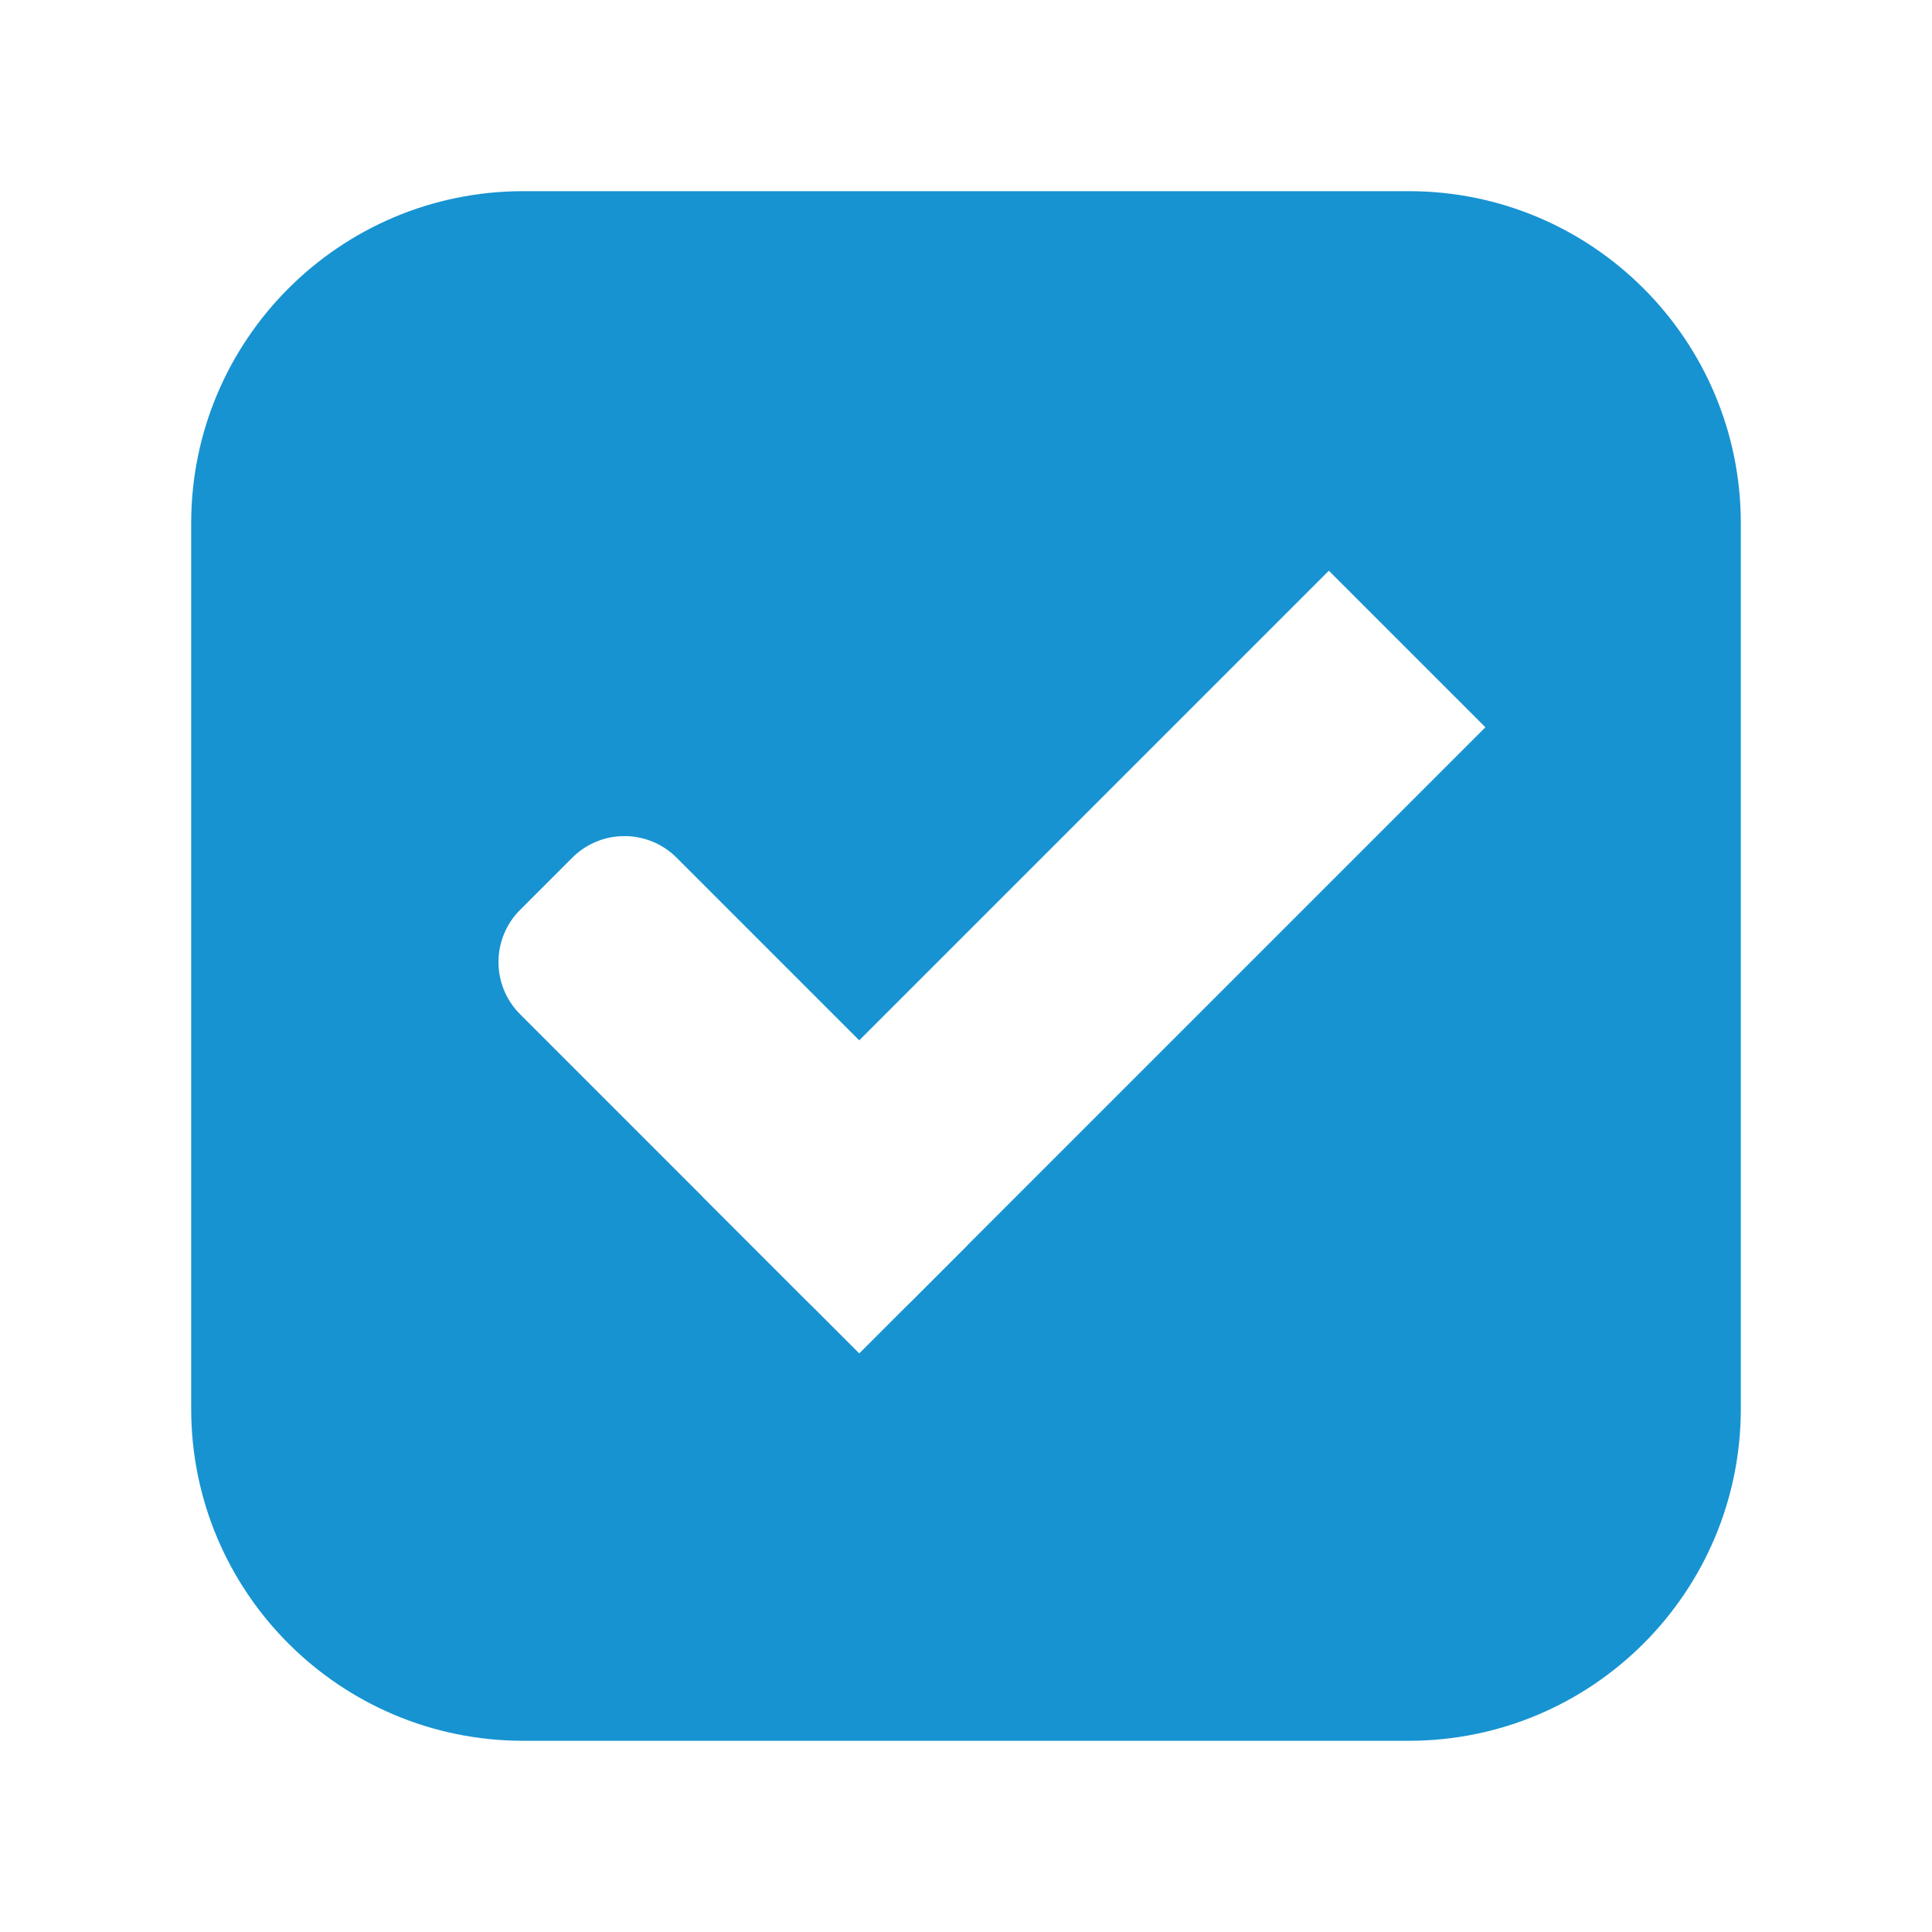
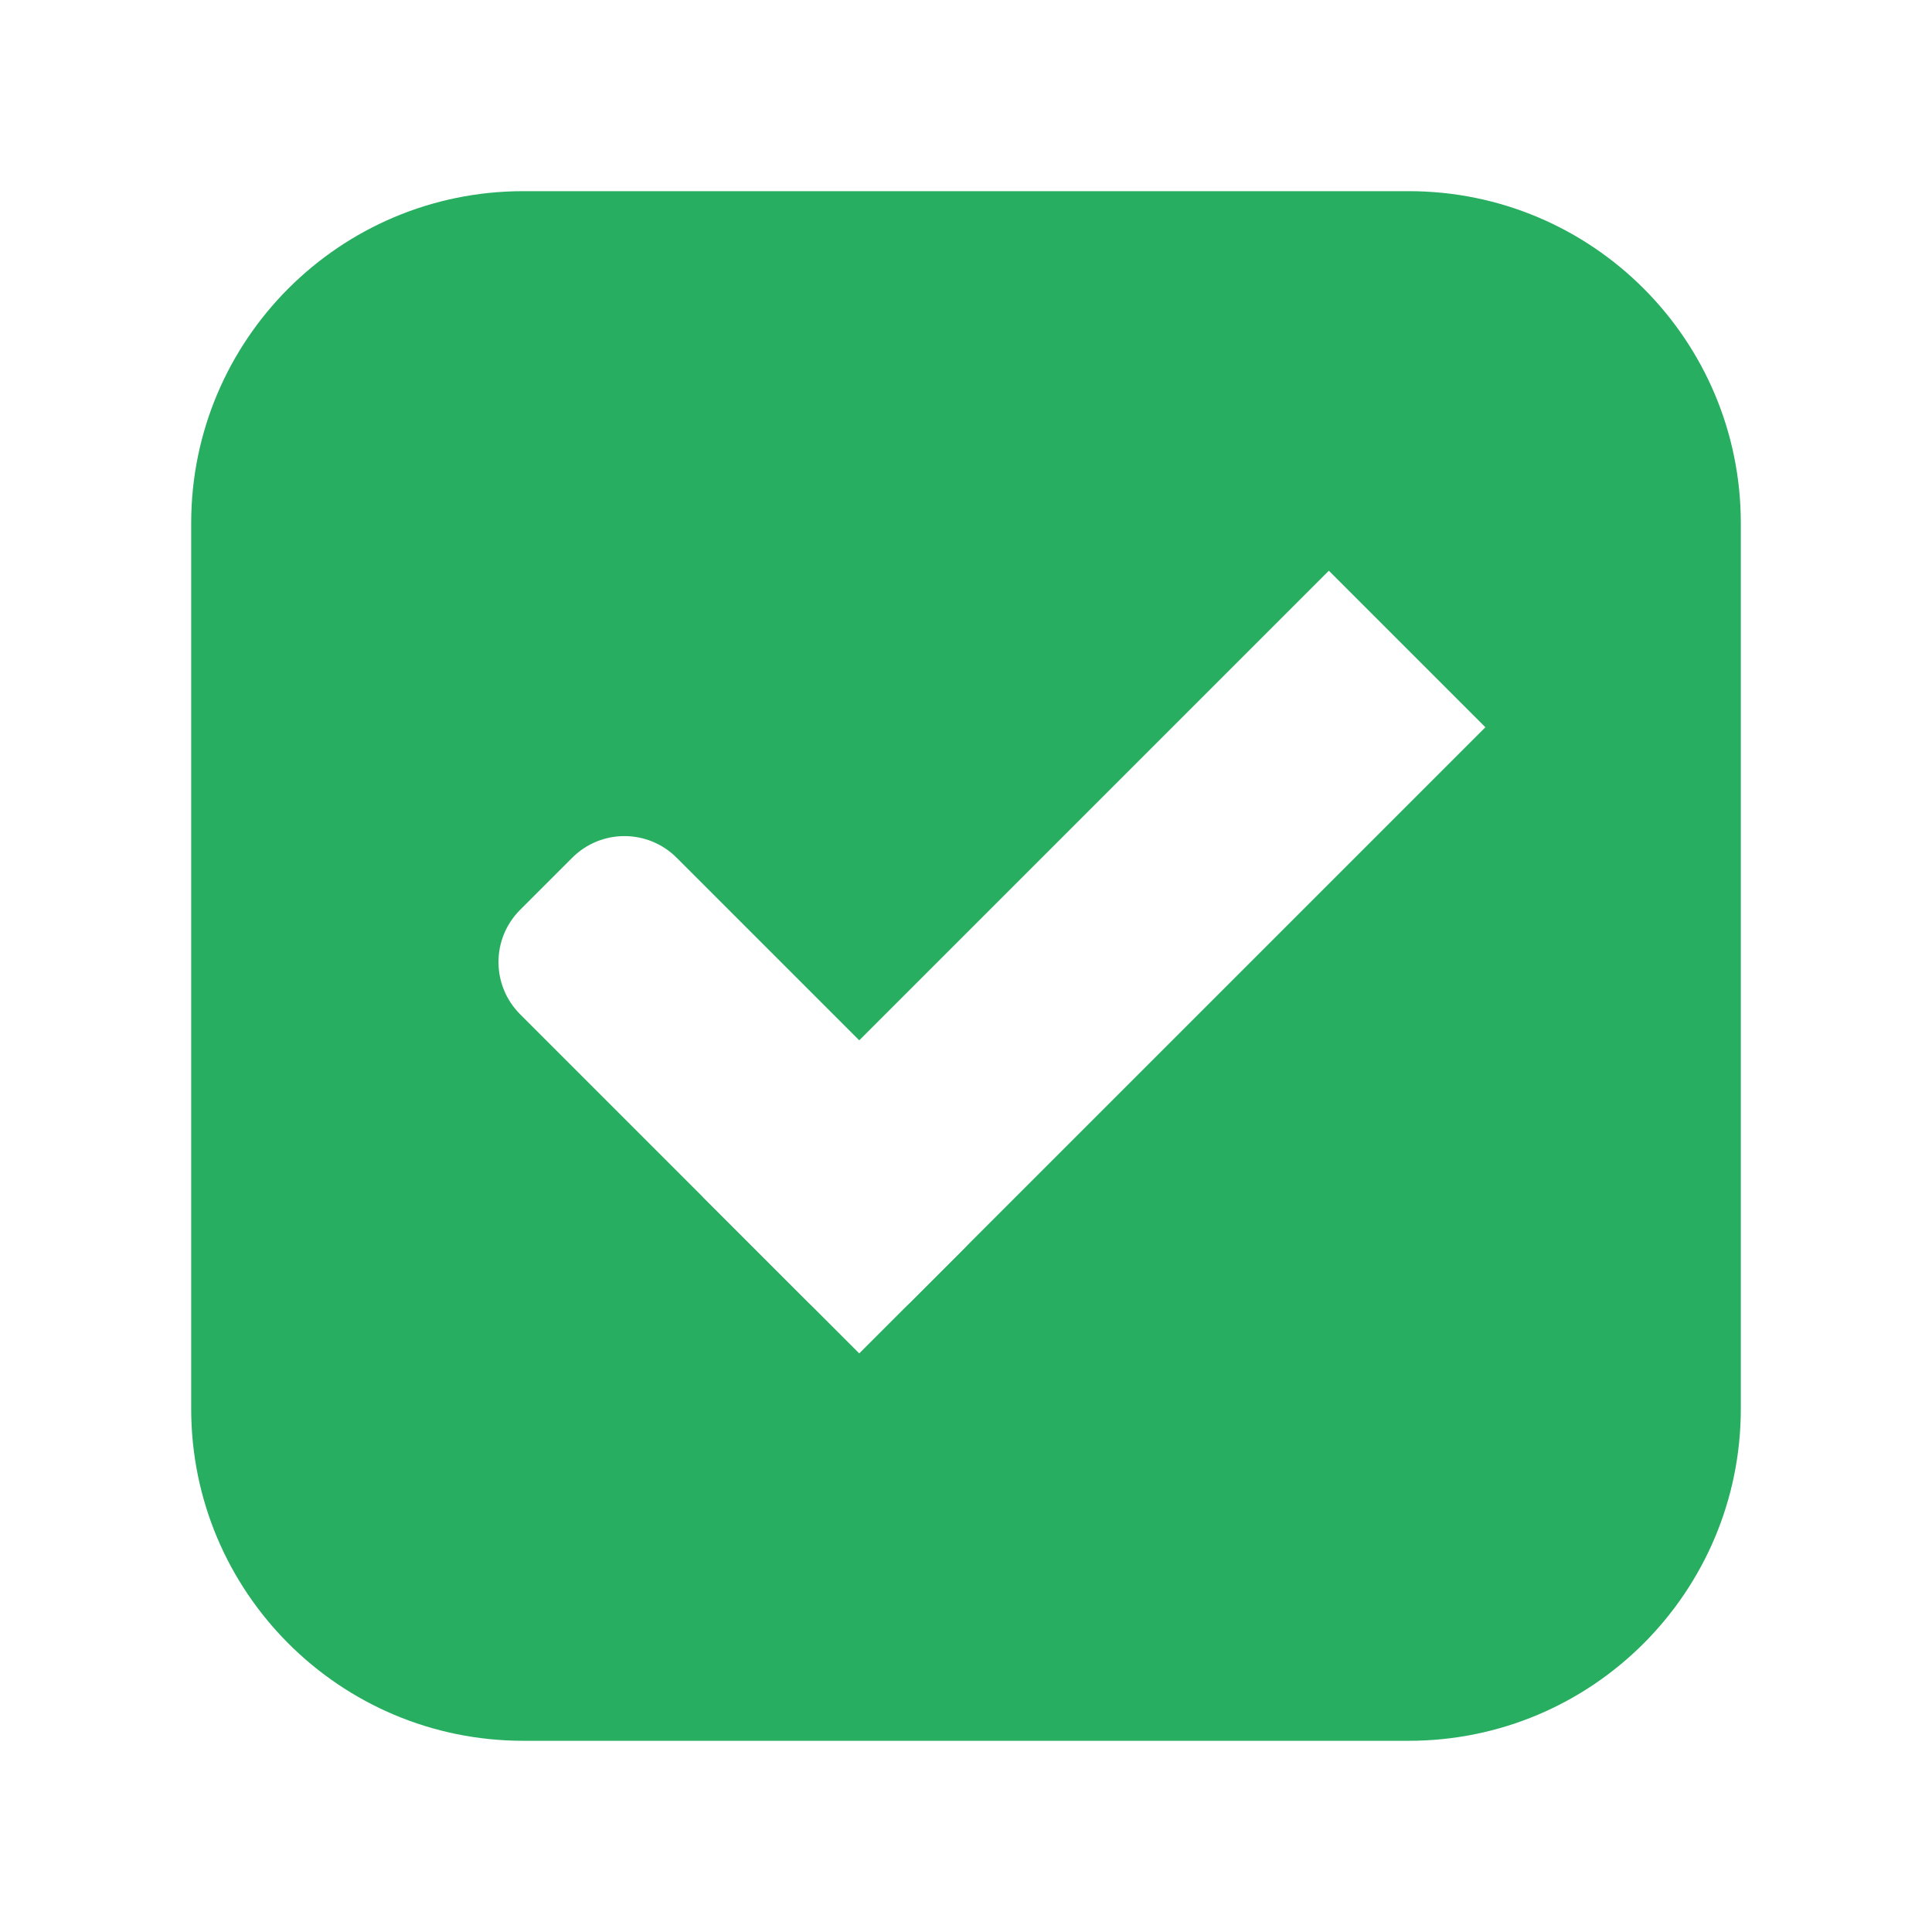
<svg xmlns="http://www.w3.org/2000/svg" xmlns:ns1="http://www.openswatchbook.org/uri/2009/osb" xmlns:xlink="http://www.w3.org/1999/xlink" width="24" height="24" viewBox="0 0 24 24" fill="#FF4081" version="1.1" id="svg4">
  <defs id="defs8">
    <linearGradient id="dark_fg_color-9" ns1:paint="solid">
      <stop style="stop-color:#ffffff;stop-opacity:1;" offset="0" id="stop7036" />
    </linearGradient>
-     <linearGradient xlink:href="#primary_color-3" id="linearGradient5399" gradientUnits="userSpaceOnUse" />
    <linearGradient id="primary_color-3" ns1:paint="solid">
-       <stop style="stop-color:#1793D1;stop-opacity:1;" offset="0" id="stop5679" />
+       <stop style="stop-color:#e95420;stop-opacity:1;" offset="0" id="stop5679" />
    </linearGradient>
-     <linearGradient xlink:href="#dark_fg_color-9" id="linearGradient5401" gradientUnits="userSpaceOnUse" x1="10.5" y1="1033.362" x2="10.5" y2="1035.362" />
-     <linearGradient xlink:href="#dark_fg_color-9" id="linearGradient5403" gradientUnits="userSpaceOnUse" x1="12" y1="1027.362" x2="12" y2="1035.362" />
+     <linearGradient xlink:href="#dark_fg_color-9" id="linearGradient5755" gradientUnits="userSpaceOnUse" x1="8" y1="1034.362" x2="13" y2="1034.362" />
+     <linearGradient xlink:href="#dark_fg_color-9" id="linearGradient5757" gradientUnits="userSpaceOnUse" x1="11" y1="1031.362" x2="13" y2="1031.362" />
  </defs>
-   <g transform="matrix(1.375,0,0,1.375,-48.5,0.5019989)" style="display:inline;opacity:1" id="checkbox-checked">
-     <g id="checkbox-5" style="display:inline" transform="translate(19)">
-       <g id="sdsd-7">
-         <g transform="translate(0,-30)" id="scdsdcd-5">
-           <g transform="matrix(0.9295198,0,0,0.9291437,-156.7507,-212.9618)" id="g15812-6-6-1-5" style="display:inline">
-             <g style="display:inline" id="g5489-2-9-6-8-8-53" transform="matrix(0.5089163,0,0,0.5173982,161.7932,197.5643)">
-               <g id="g5428-8-1-4-0-0-4" />
+   <g transform="matrix(1.375,0,0,1.375,-48.5,0.5019989)" style="display:inline;opacity:1" id="checkbox-checked-dark">
+     <g id="checkbox-5-59" style="display:inline" transform="translate(19)">
+       <g id="sdsd-7-54">
+         <g transform="translate(0,-30)" id="scdsdcd-5-8">
+           <g transform="matrix(0.9295198,0,0,0.9291437,-156.7507,-212.9618)" id="g15812-6-6-1-5-4" style="display:inline">
+             <g style="display:inline" id="g5489-2-9-6-8-8-53-5" transform="matrix(0.5089163,0,0,0.5173982,161.7932,197.5643)">
+               <g id="g5428-8-1-4-0-0-4-2" />
            </g>
          </g>
-           <rect style="color:#000000;display:inline;overflow:visible;visibility:visible;fill:none;stroke:none;stroke-width:2;marker:none;enable-background:accumulate" id="rect13523-7" width="16" height="16" x="17" y="30.362" />
-           <g id="g5400-6">
-             <rect rx="3" y="31.362" x="18" height="14" width="14" id="rect5147-9-1-5-7-6-7" style="color:#000000;display:inline;overflow:visible;visibility:visible;fill:url(#linearGradient5399);fill-opacity:1;stroke:#000000;stroke-width:0;stroke-linecap:butt;stroke-linejoin:round;stroke-miterlimit:4;stroke-dasharray:none;stroke-dashoffset:0;stroke-opacity:1;marker:none;enable-background:accumulate" ry="3" />
+           <rect style="color:#000000;display:inline;overflow:visible;visibility:visible;fill:none;stroke:none;stroke-width:2;marker:none;enable-background:accumulate" id="rect13523-7-11" width="16" height="16" x="17" y="30.362" />
+           <g id="g5400-6-68">
+             <rect rx="3" y="31.362" x="18" height="14" width="14" id="rect5147-9-1-5-7-6-7-4" style="color:#000000;display:inline;overflow:visible;visibility:visible;fill:#27ae60;fill-opacity:1;stroke:#000000;stroke-width:0;stroke-linecap:butt;stroke-linejoin:round;stroke-miterlimit:4;stroke-dasharray:none;stroke-dashoffset:0;stroke-opacity:1;marker:none;enable-background:accumulate" ry="3" />
          </g>
        </g>
      </g>
    </g>
-     <g id="checkbox-checked-dark-7" transform="translate(36,-1036)" style="display:inline">
-       <g id="g3981-6-4" transform="rotate(45,-3.260445,1033.662)" style="opacity:0.85;fill:#1a1a1a;fill-opacity:1" />
-       <g id="g4049-2" transform="rotate(45,7.499994,1026.362)">
-         <g id="g4056-7" transform="translate(12.37438,11.53123)">
-           <g id="g3981-0" transform="translate(-3,-4.999983)" style="fill:#3b3c3e;fill-opacity:1">
-             <rect ry="0.667" rx="0.667" y="1033.362" x="8" height="2" width="5" id="rect3977-39" style="fill:url(#linearGradient5401);fill-opacity:1;stroke:none" />
-             <rect ry="0" y="1027.362" x="11" height="8" width="2" id="rect3979-7" style="fill:url(#linearGradient5403);fill-opacity:1;stroke:none" />
+     <g id="checkbox-checked-dark-7-37" transform="translate(36,-1036)" style="display:inline">
+       <g id="g3981-6-4-97" transform="rotate(45,-3.260445,1033.662)" style="opacity:0.85;fill:#1a1a1a;fill-opacity:1" />
+       <g id="g4049-2-5" transform="rotate(45,7.499994,1026.362)">
+         <g id="g4056-7-6" transform="translate(12.37438,11.53123)">
+           <g id="g3981-0-8" transform="translate(-3,-4.999983)" style="fill:#3b3c3e;fill-opacity:1">
+             <rect ry="0.667" rx="0.667" y="1033.362" x="8" height="2" width="5" id="rect3977-39-90" style="fill:url(#linearGradient5755);fill-opacity:1;stroke:none" />
+             <rect ry="0" y="1027.362" x="11" height="8" width="2" id="rect3979-7-60" style="fill:url(#linearGradient5757);fill-opacity:1;stroke:none" />
          </g>
-           <rect style="fill:#eeeeee;fill-opacity:0;stroke:none" id="rect4047-81" width="3" height="1" x="5" y="-8" transform="translate(0,1036.362)" />
+           <rect style="fill:#eeeeee;fill-opacity:0;stroke:none" id="rect4047-81-5" width="3" height="1" x="5" y="-8" transform="translate(0,1036.362)" />
        </g>
      </g>
    </g>
  </g>
</svg>
